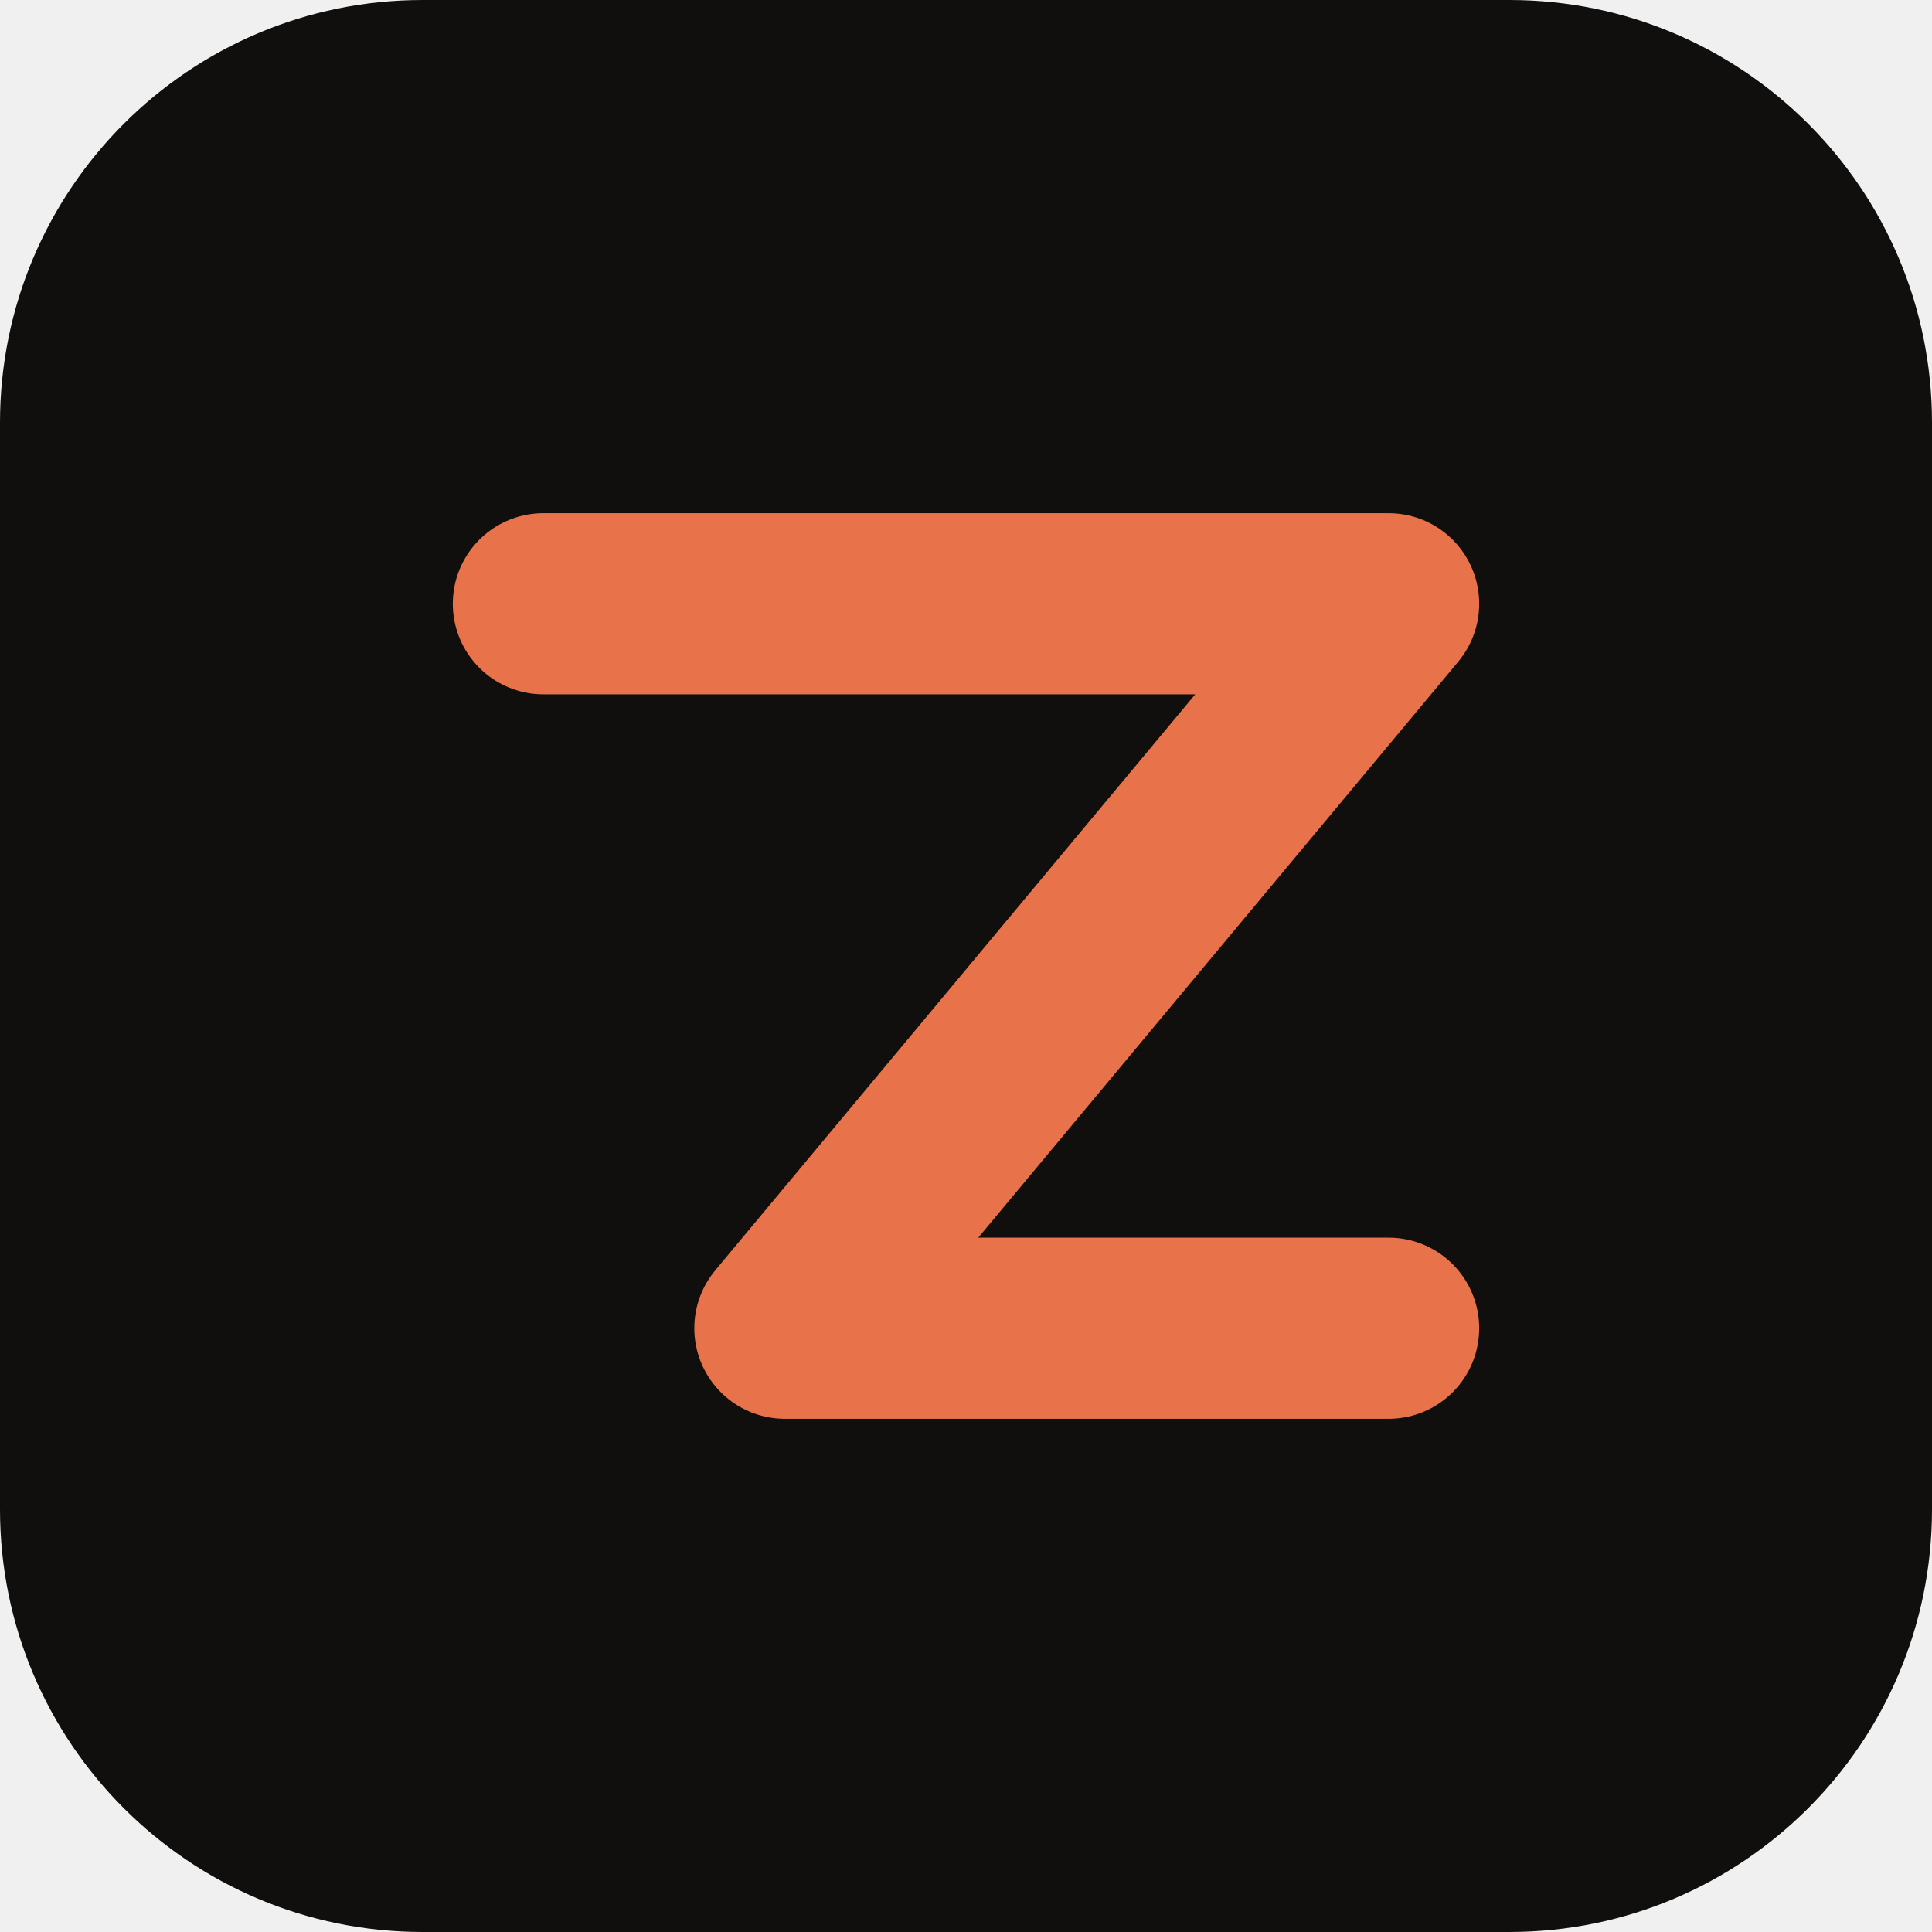
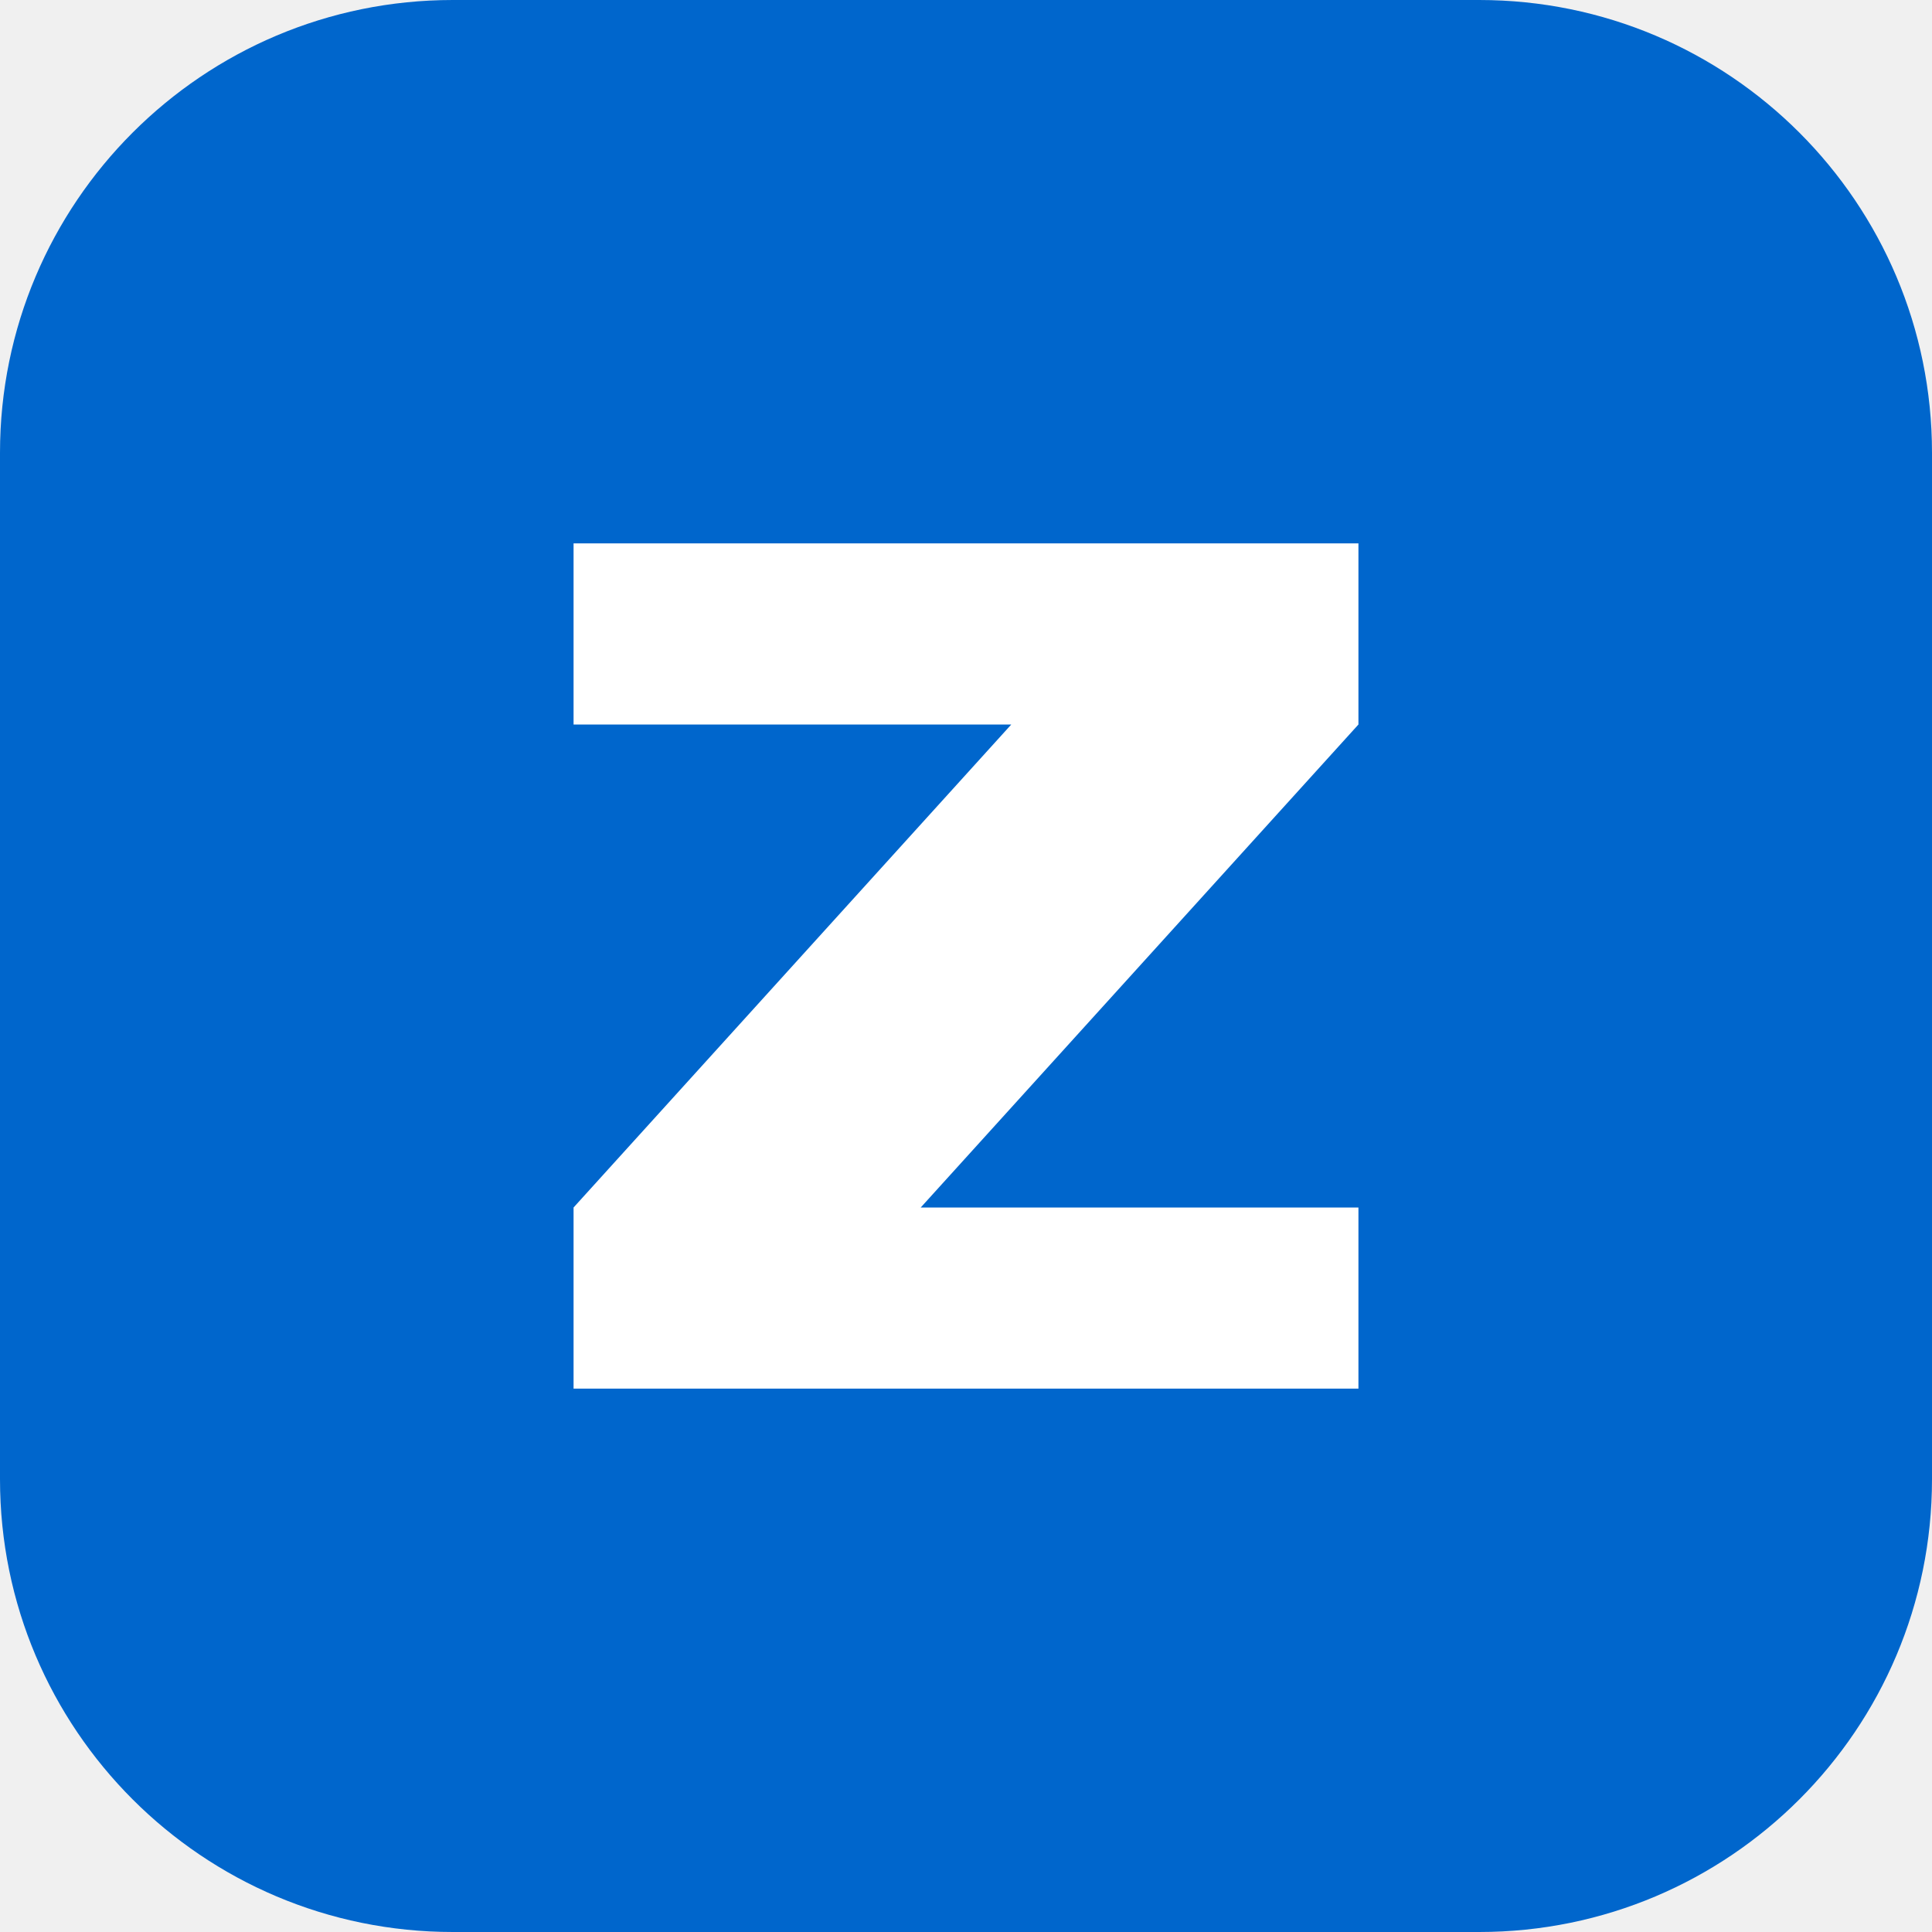
- <svg xmlns="http://www.w3.org/2000/svg" viewBox="0 0 64 64">
-   <rect width="64" height="64" rx="14" fill="#100f0d" />
-   <path d="M18 20h28L26 44h20" fill="none" stroke="#e8734a" stroke-width="6" stroke-linecap="round" stroke-linejoin="round" />
+ <svg xmlns="http://www.w3.org/2000/svg" viewBox="0 0 64 64" role="img" aria-label="Z">
+   <rect width="64" height="64" rx="15" fill="#0066cc" />
+   <path d="M19 18 H45 V24 L30.5 40 H45 V46 H19 V40 L33.5 24 H19 Z" fill="#ffffff" />
</svg>
